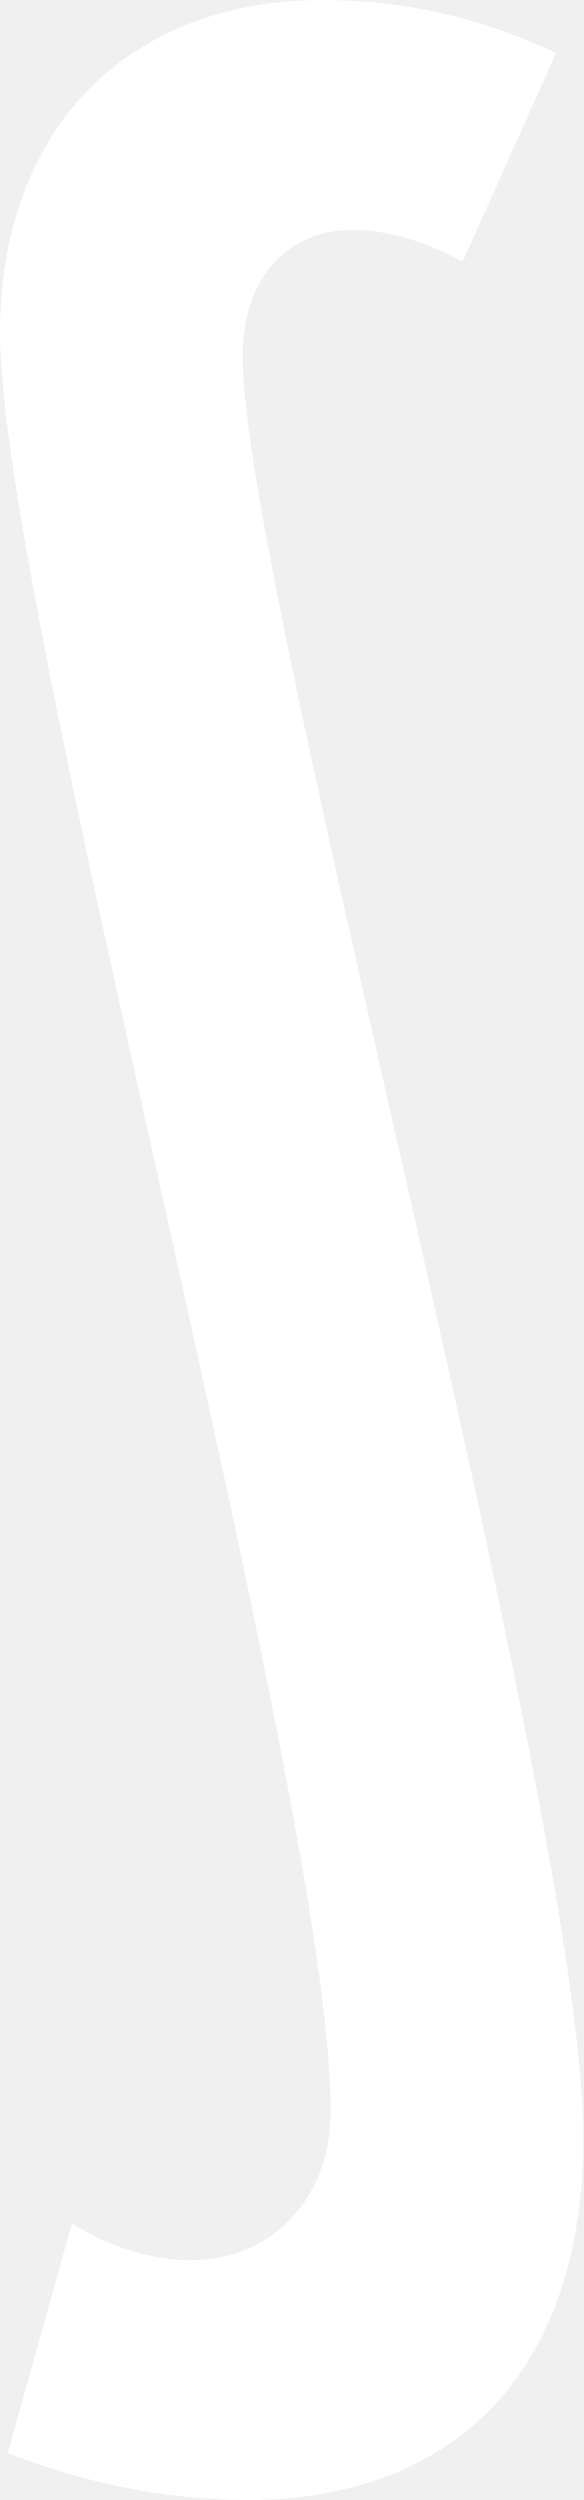
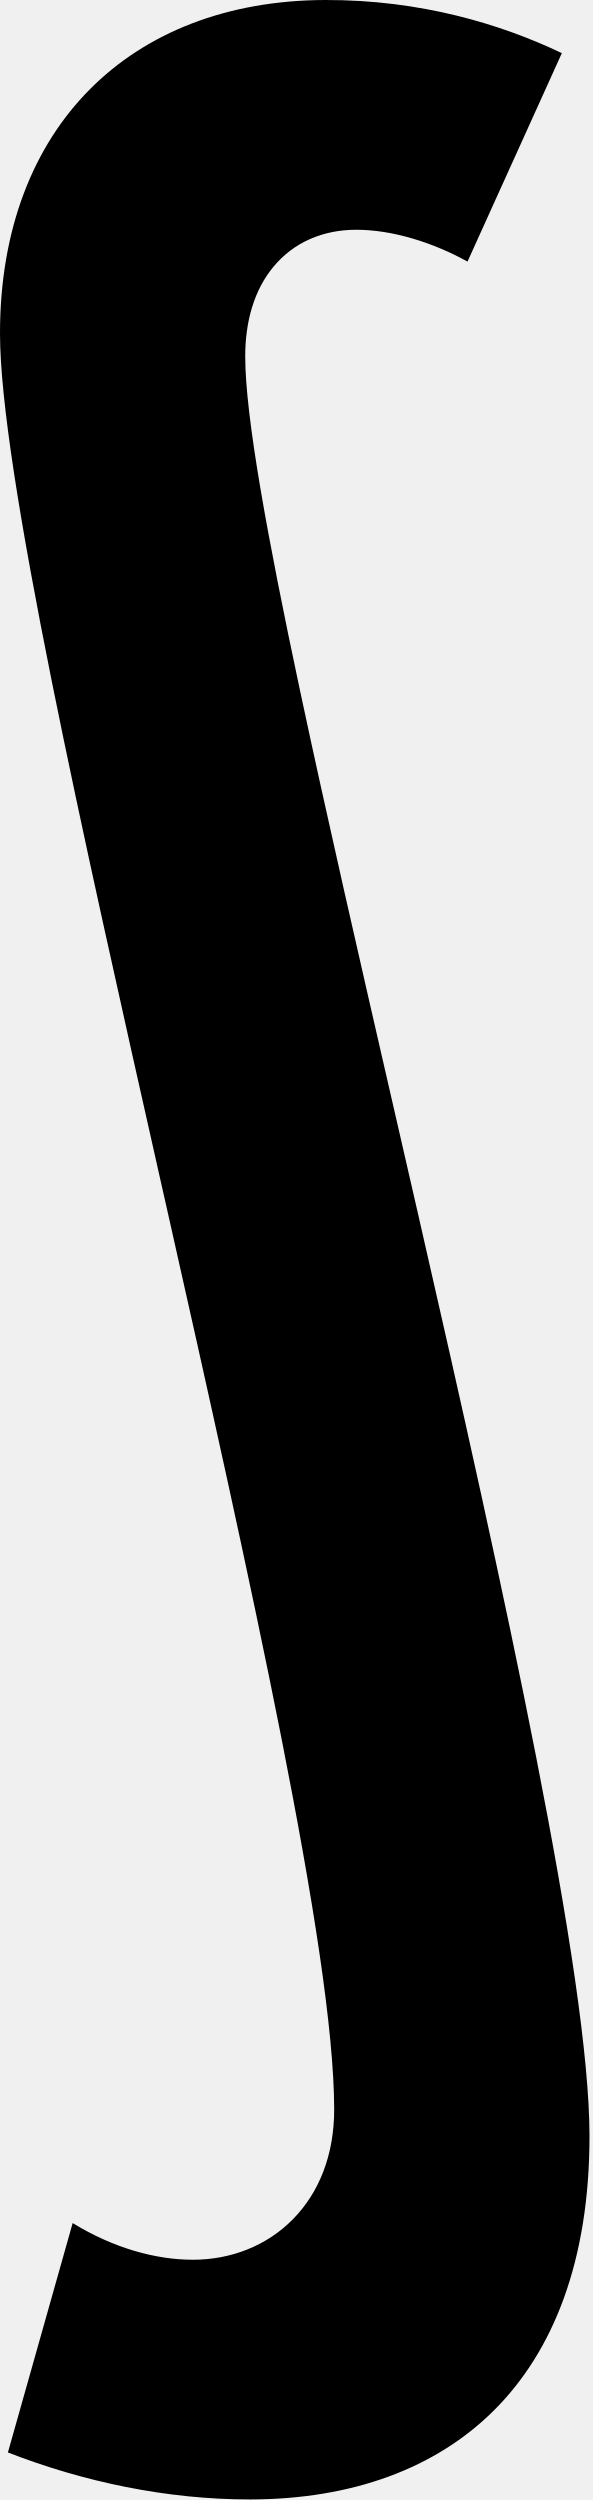
- <svg xmlns="http://www.w3.org/2000/svg" width="14" height="60" viewBox="0 0 14 60" fill="none">
-   <path d="M5.824 8.562C5.825 9.994 6.358 12.927 7.118 16.542C7.74 19.5 8.53 22.98 9.35 26.593C9.543 27.438 9.736 28.289 9.929 29.144C10.951 33.657 11.97 38.238 12.733 42.178C13.502 46.138 13.998 49.387 14 51.267C14.002 54.287 13.13 56.447 11.741 57.852C10.35 59.259 8.357 59.996 5.948 60C3.962 60.004 1.965 59.573 0.188 58.872L1.726 53.365C2.701 53.97 3.705 54.247 4.586 54.246C5.48 54.244 6.33 53.916 6.956 53.275C7.583 52.63 7.938 51.72 7.937 50.638C7.936 48.737 7.424 45.514 6.682 41.714C5.936 37.89 4.942 33.41 3.951 28.958L3.833 28.428C2.881 24.152 1.94 19.928 1.227 16.343C0.481 12.586 0.002 9.609 4.15881e-06 8.012C-0.002 5.489 0.801 3.501 2.132 2.145C3.463 0.79 5.383 0.004 7.734 2.11679e-05C9.986 -0.004 11.889 0.574 13.344 1.276L11.103 6.28C10.289 5.823 9.316 5.514 8.456 5.516C7.667 5.517 6.976 5.817 6.496 6.401C6.029 6.969 5.823 7.73 5.824 8.562Z" fill="white" />
+ <svg xmlns="http://www.w3.org/2000/svg" width="69" height="291" viewBox="0 0 69 291" fill="none">
+   <path d="M28.544 41.516C28.549 48.459 31.16 62.681 34.886 80.209C37.934 94.553 41.806 111.43 45.828 128.95C46.772 133.045 47.716 137.173 48.664 141.315C53.671 163.202 58.666 185.413 62.409 204.516C66.178 223.722 68.609 239.473 68.617 248.59C68.629 263.233 64.352 273.707 57.543 280.522C50.727 287.344 40.958 290.916 29.152 290.936C19.42 290.954 9.632 288.866 0.921 285.466L8.458 258.764C13.241 261.698 18.161 263.04 22.478 263.034C26.859 263.027 31.024 261.438 34.091 258.325C37.168 255.2 38.904 250.786 38.899 245.54C38.895 236.321 36.386 220.697 32.75 202.266C29.092 183.726 24.223 162.003 19.366 140.417L18.786 137.847C14.12 117.111 9.51 96.63 6.016 79.248C2.358 61.03 0.008 46.592 2.03832e-05 38.851C-0.01 26.618 3.924 16.977 10.452 10.403C16.972 3.83 26.383 0.021 37.905 0C48.942 -0.02 58.272 2.784 65.399 6.185L54.417 30.451C50.429 28.234 45.662 26.737 41.446 26.744C37.578 26.751 34.191 28.204 31.837 31.04C29.55 33.792 28.539 37.483 28.544 41.516Z" fill="black" />
</svg>
